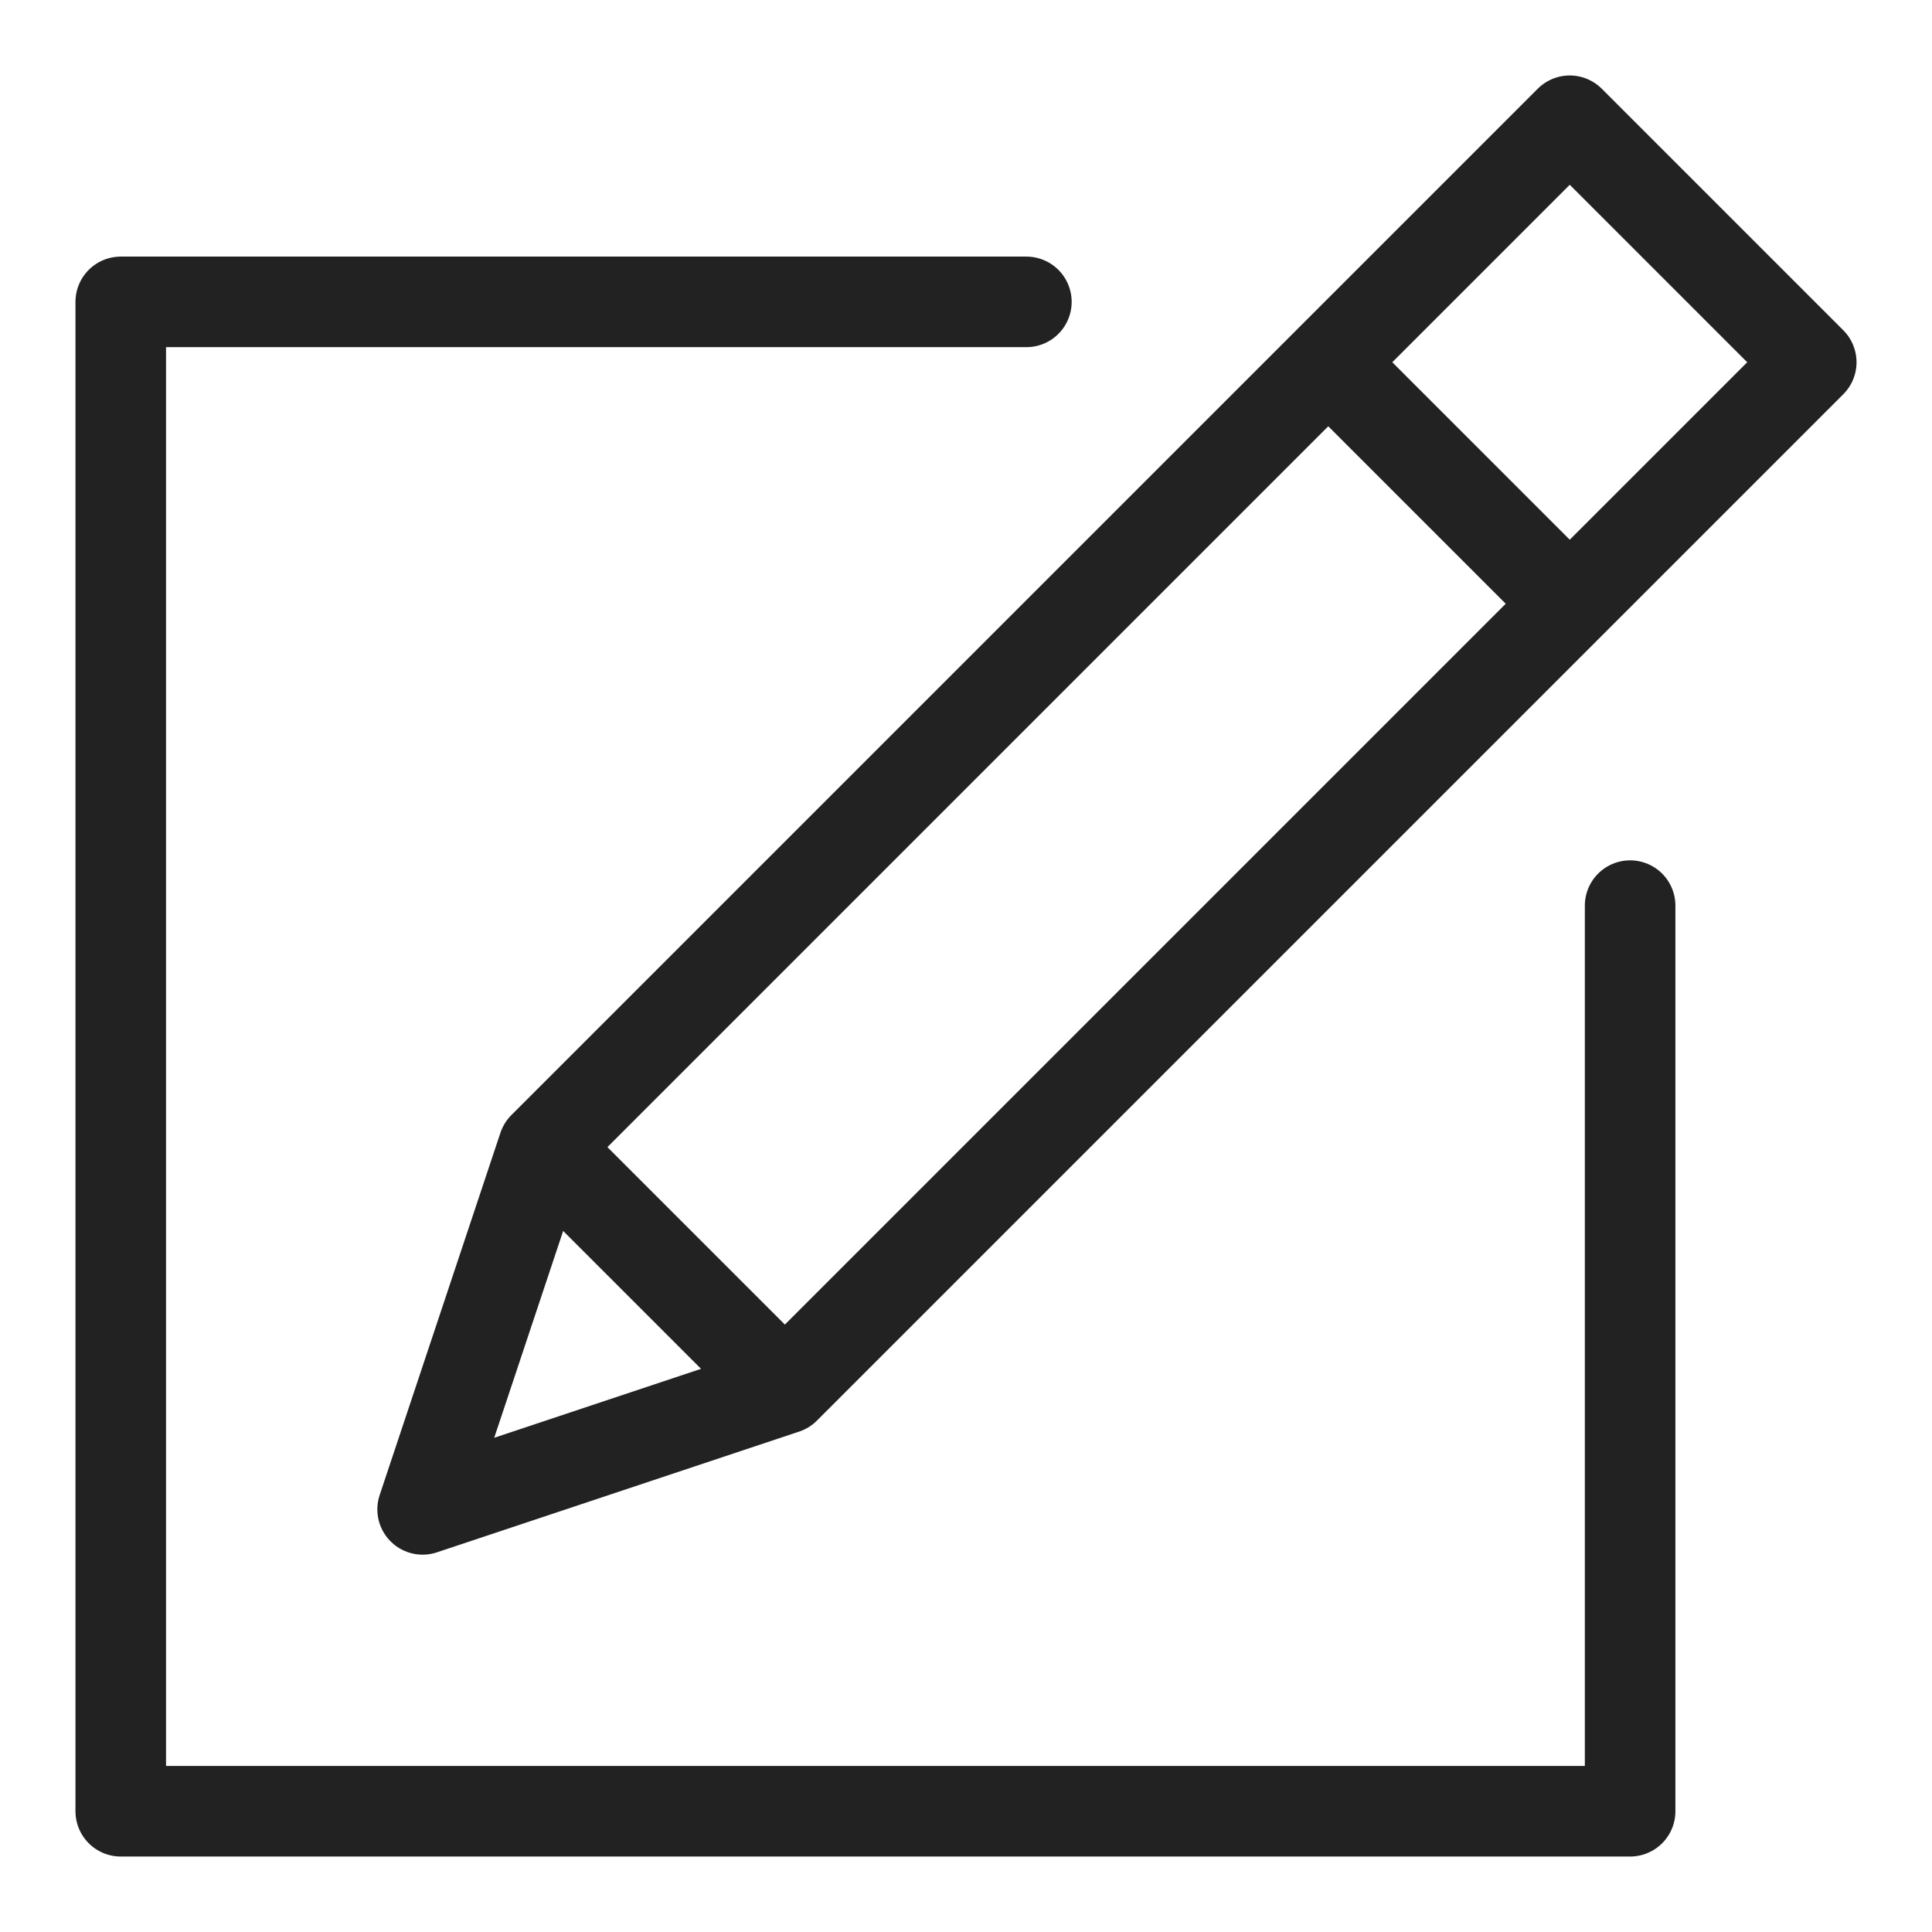
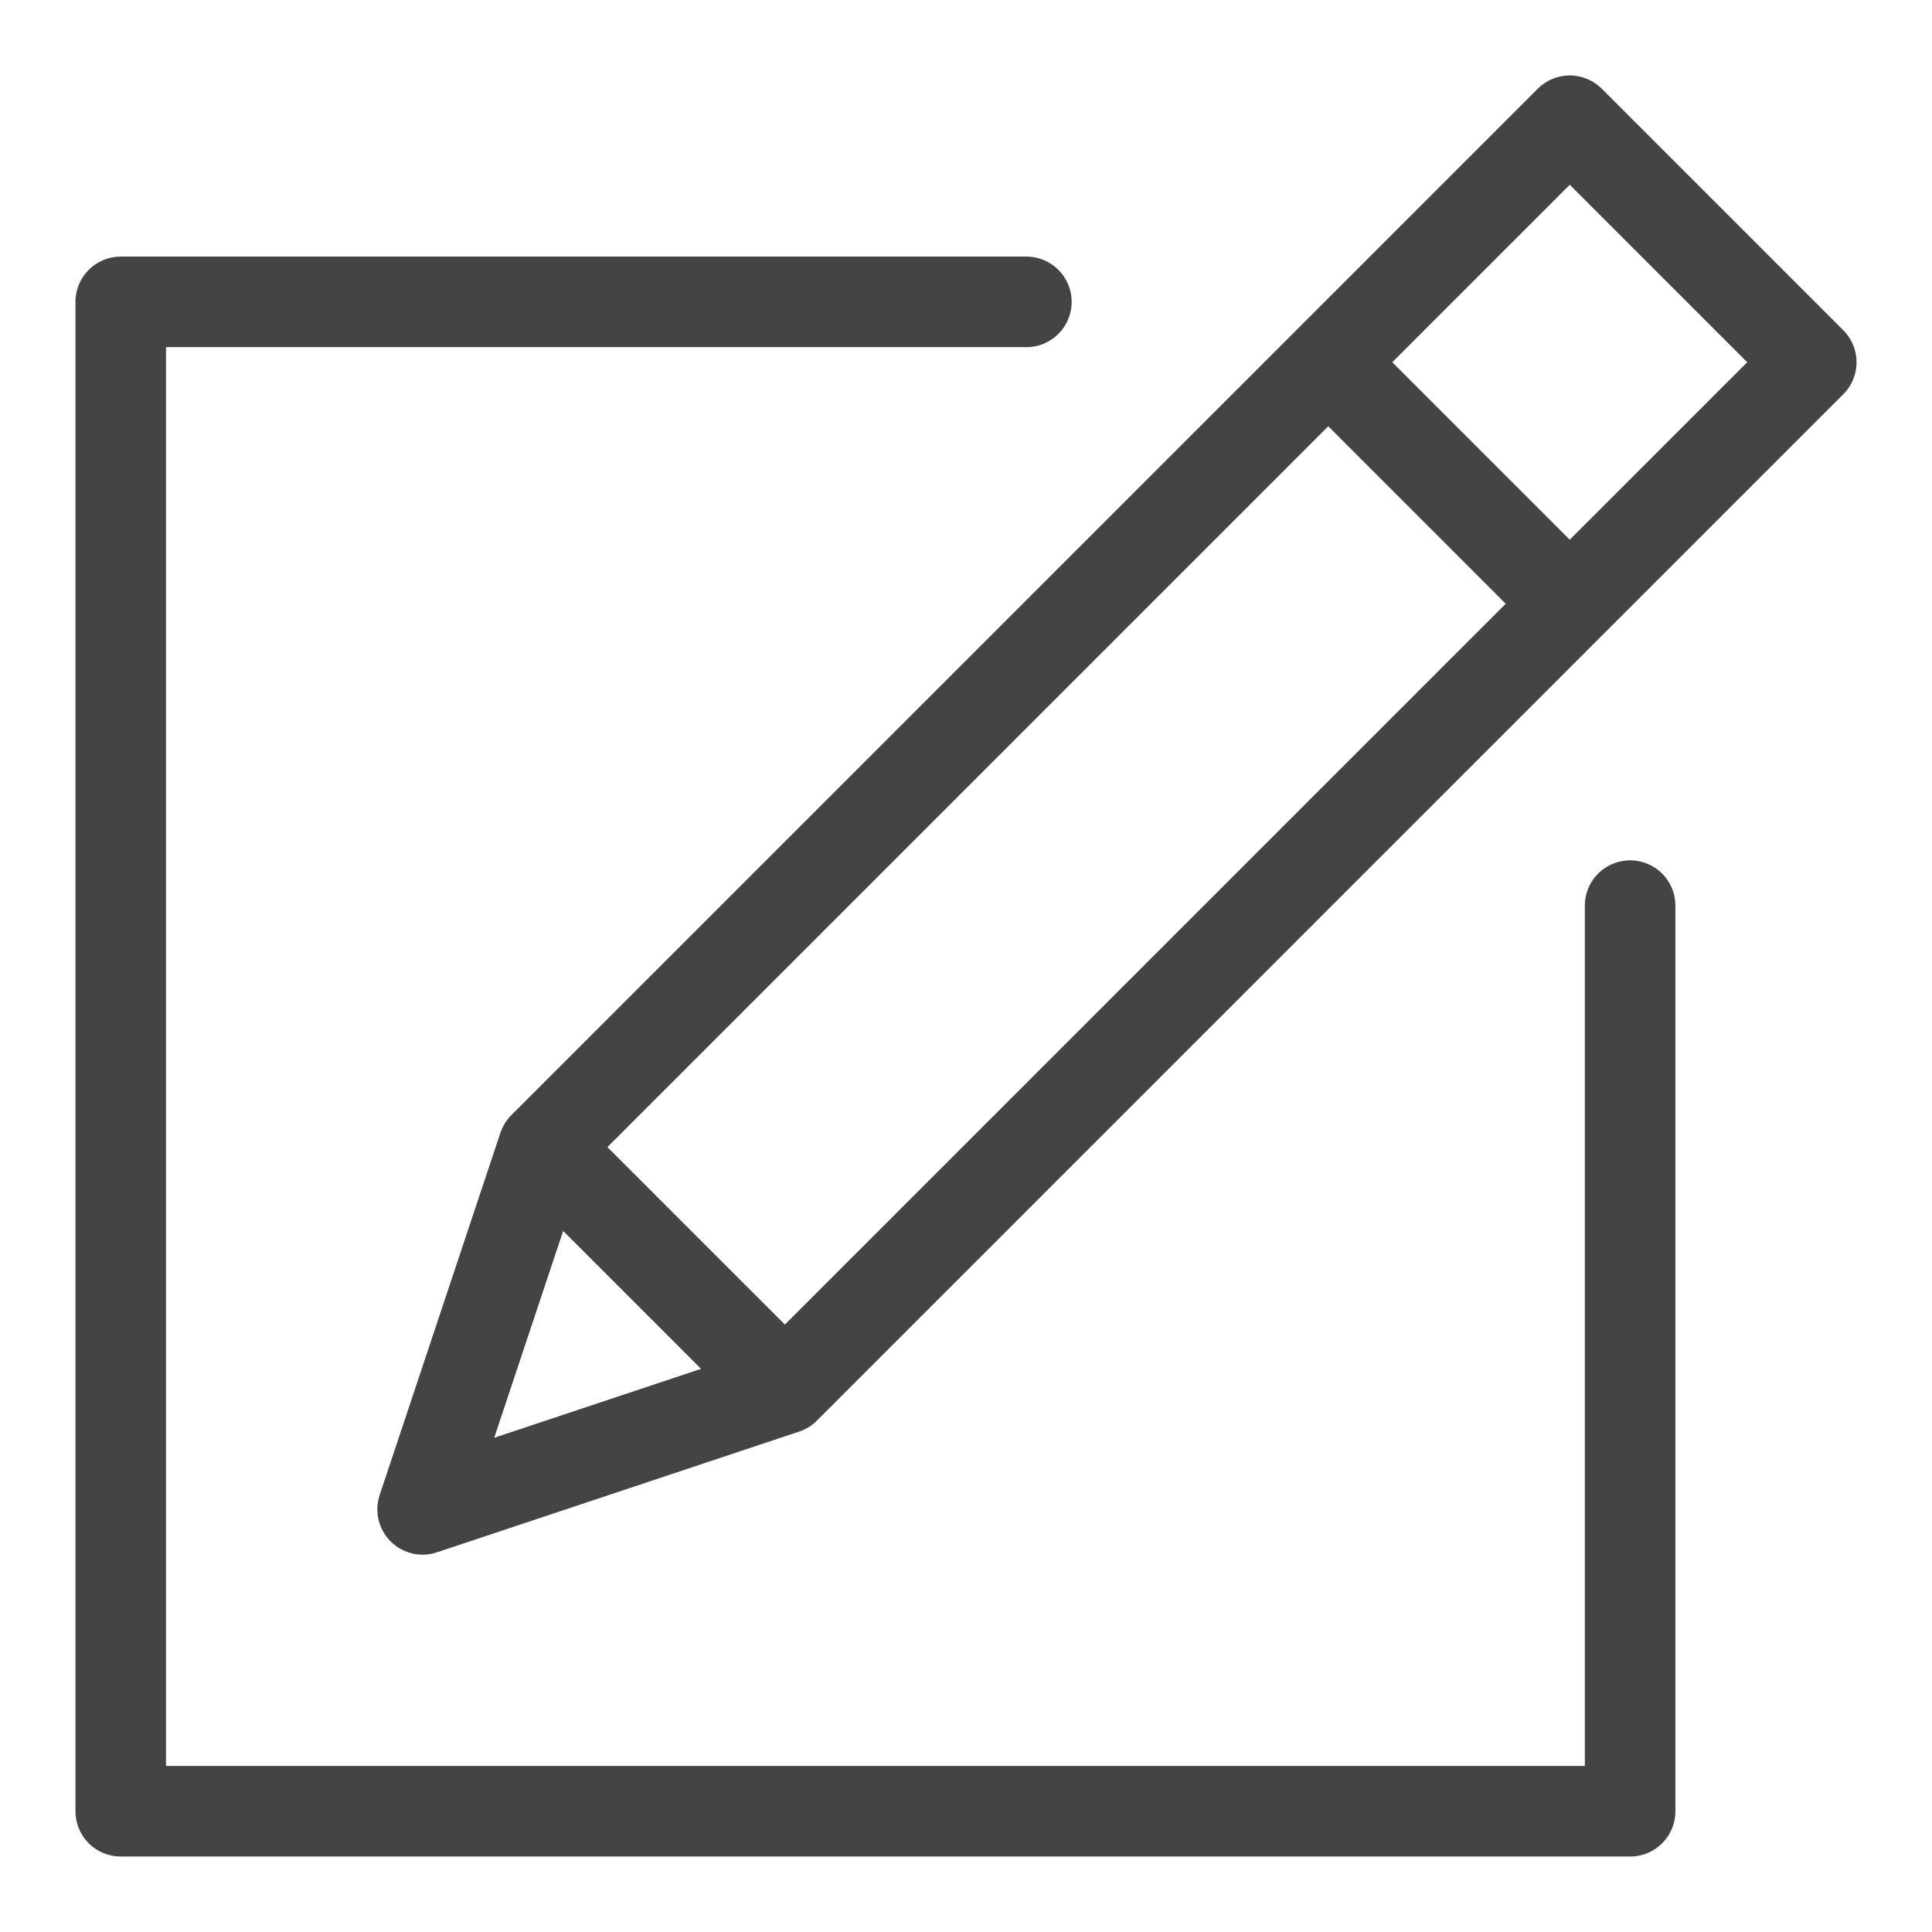
- <svg xmlns="http://www.w3.org/2000/svg" id="i-compose" viewBox="0 0 32 32" width="24" height="24" fill="none" stroke="#222" stroke-linecap="round" stroke-linejoin="round" stroke-width="1.5">
+ <svg xmlns="http://www.w3.org/2000/svg" id="i-compose" viewBox="0 0 32 32" width="24" height="24" fill="none" stroke="#444" stroke-linecap="round" stroke-linejoin="round" stroke-width="1.5">
  <path d="M27 15 L27 30 2 30 2 5 17 5 M30 6 L26 2 9 19 7 25 13 23 Z M22 6 L26 10 Z M9 19 L13 23 Z" />
</svg>
